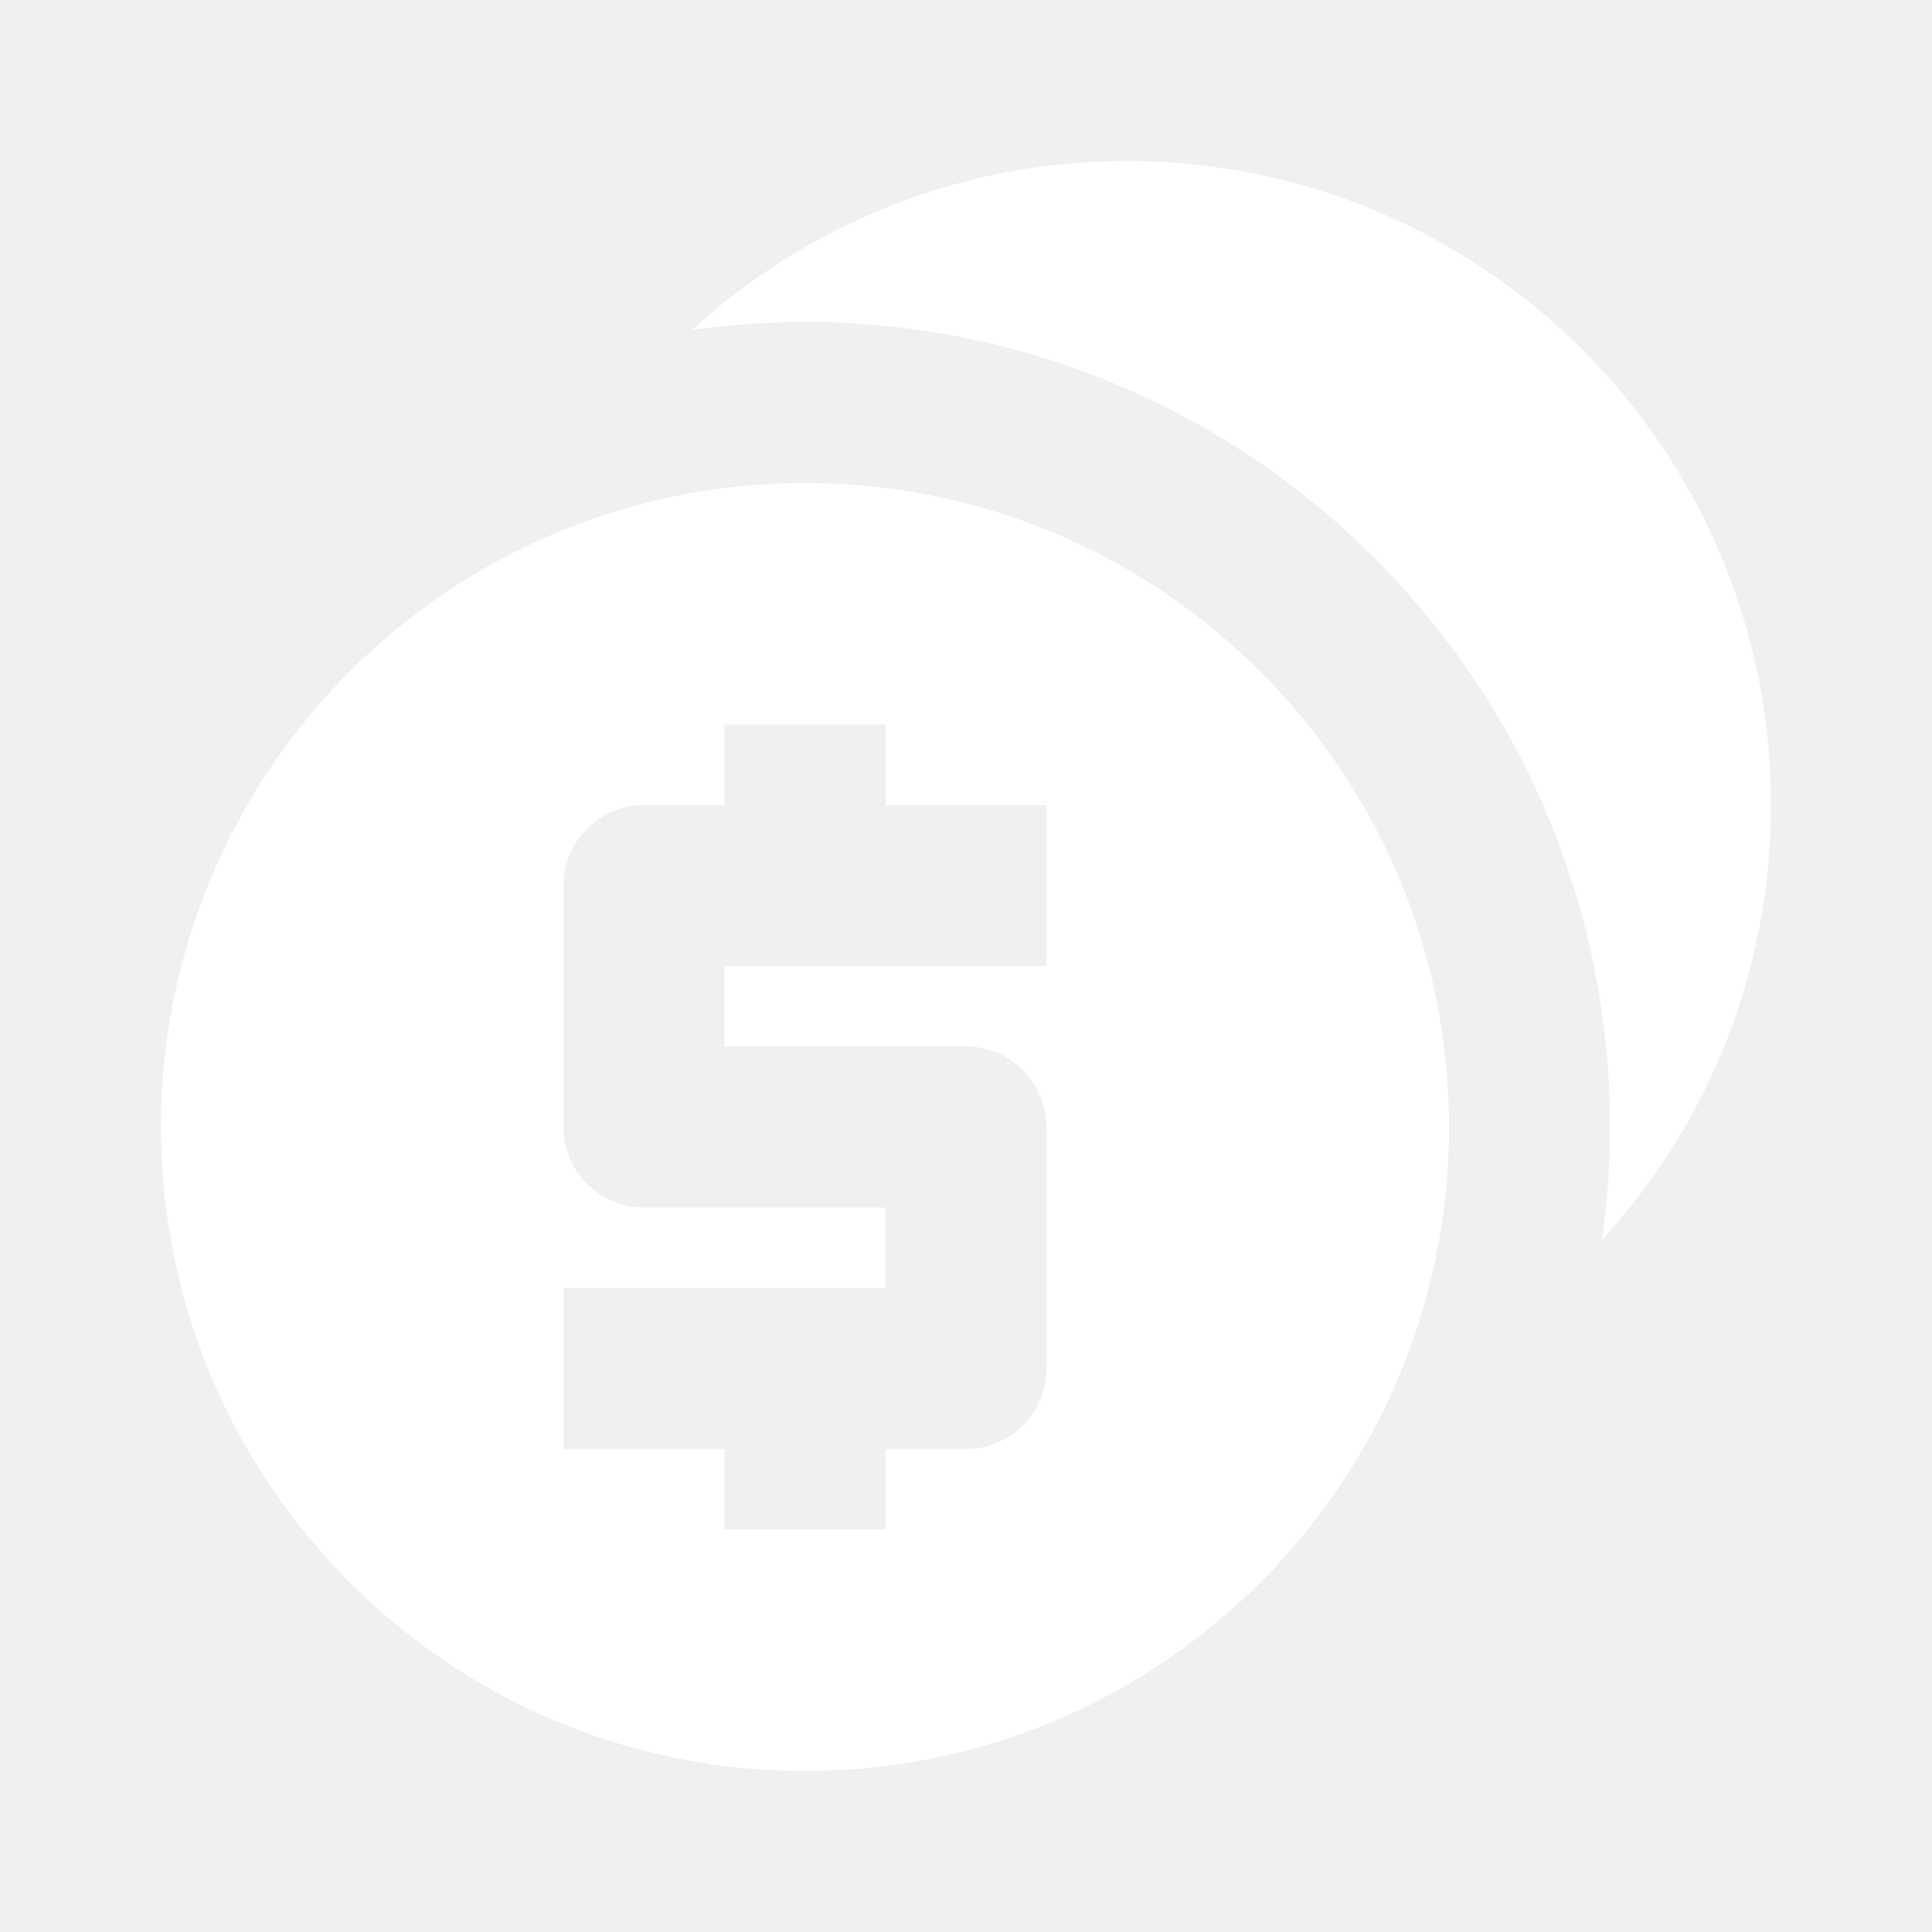
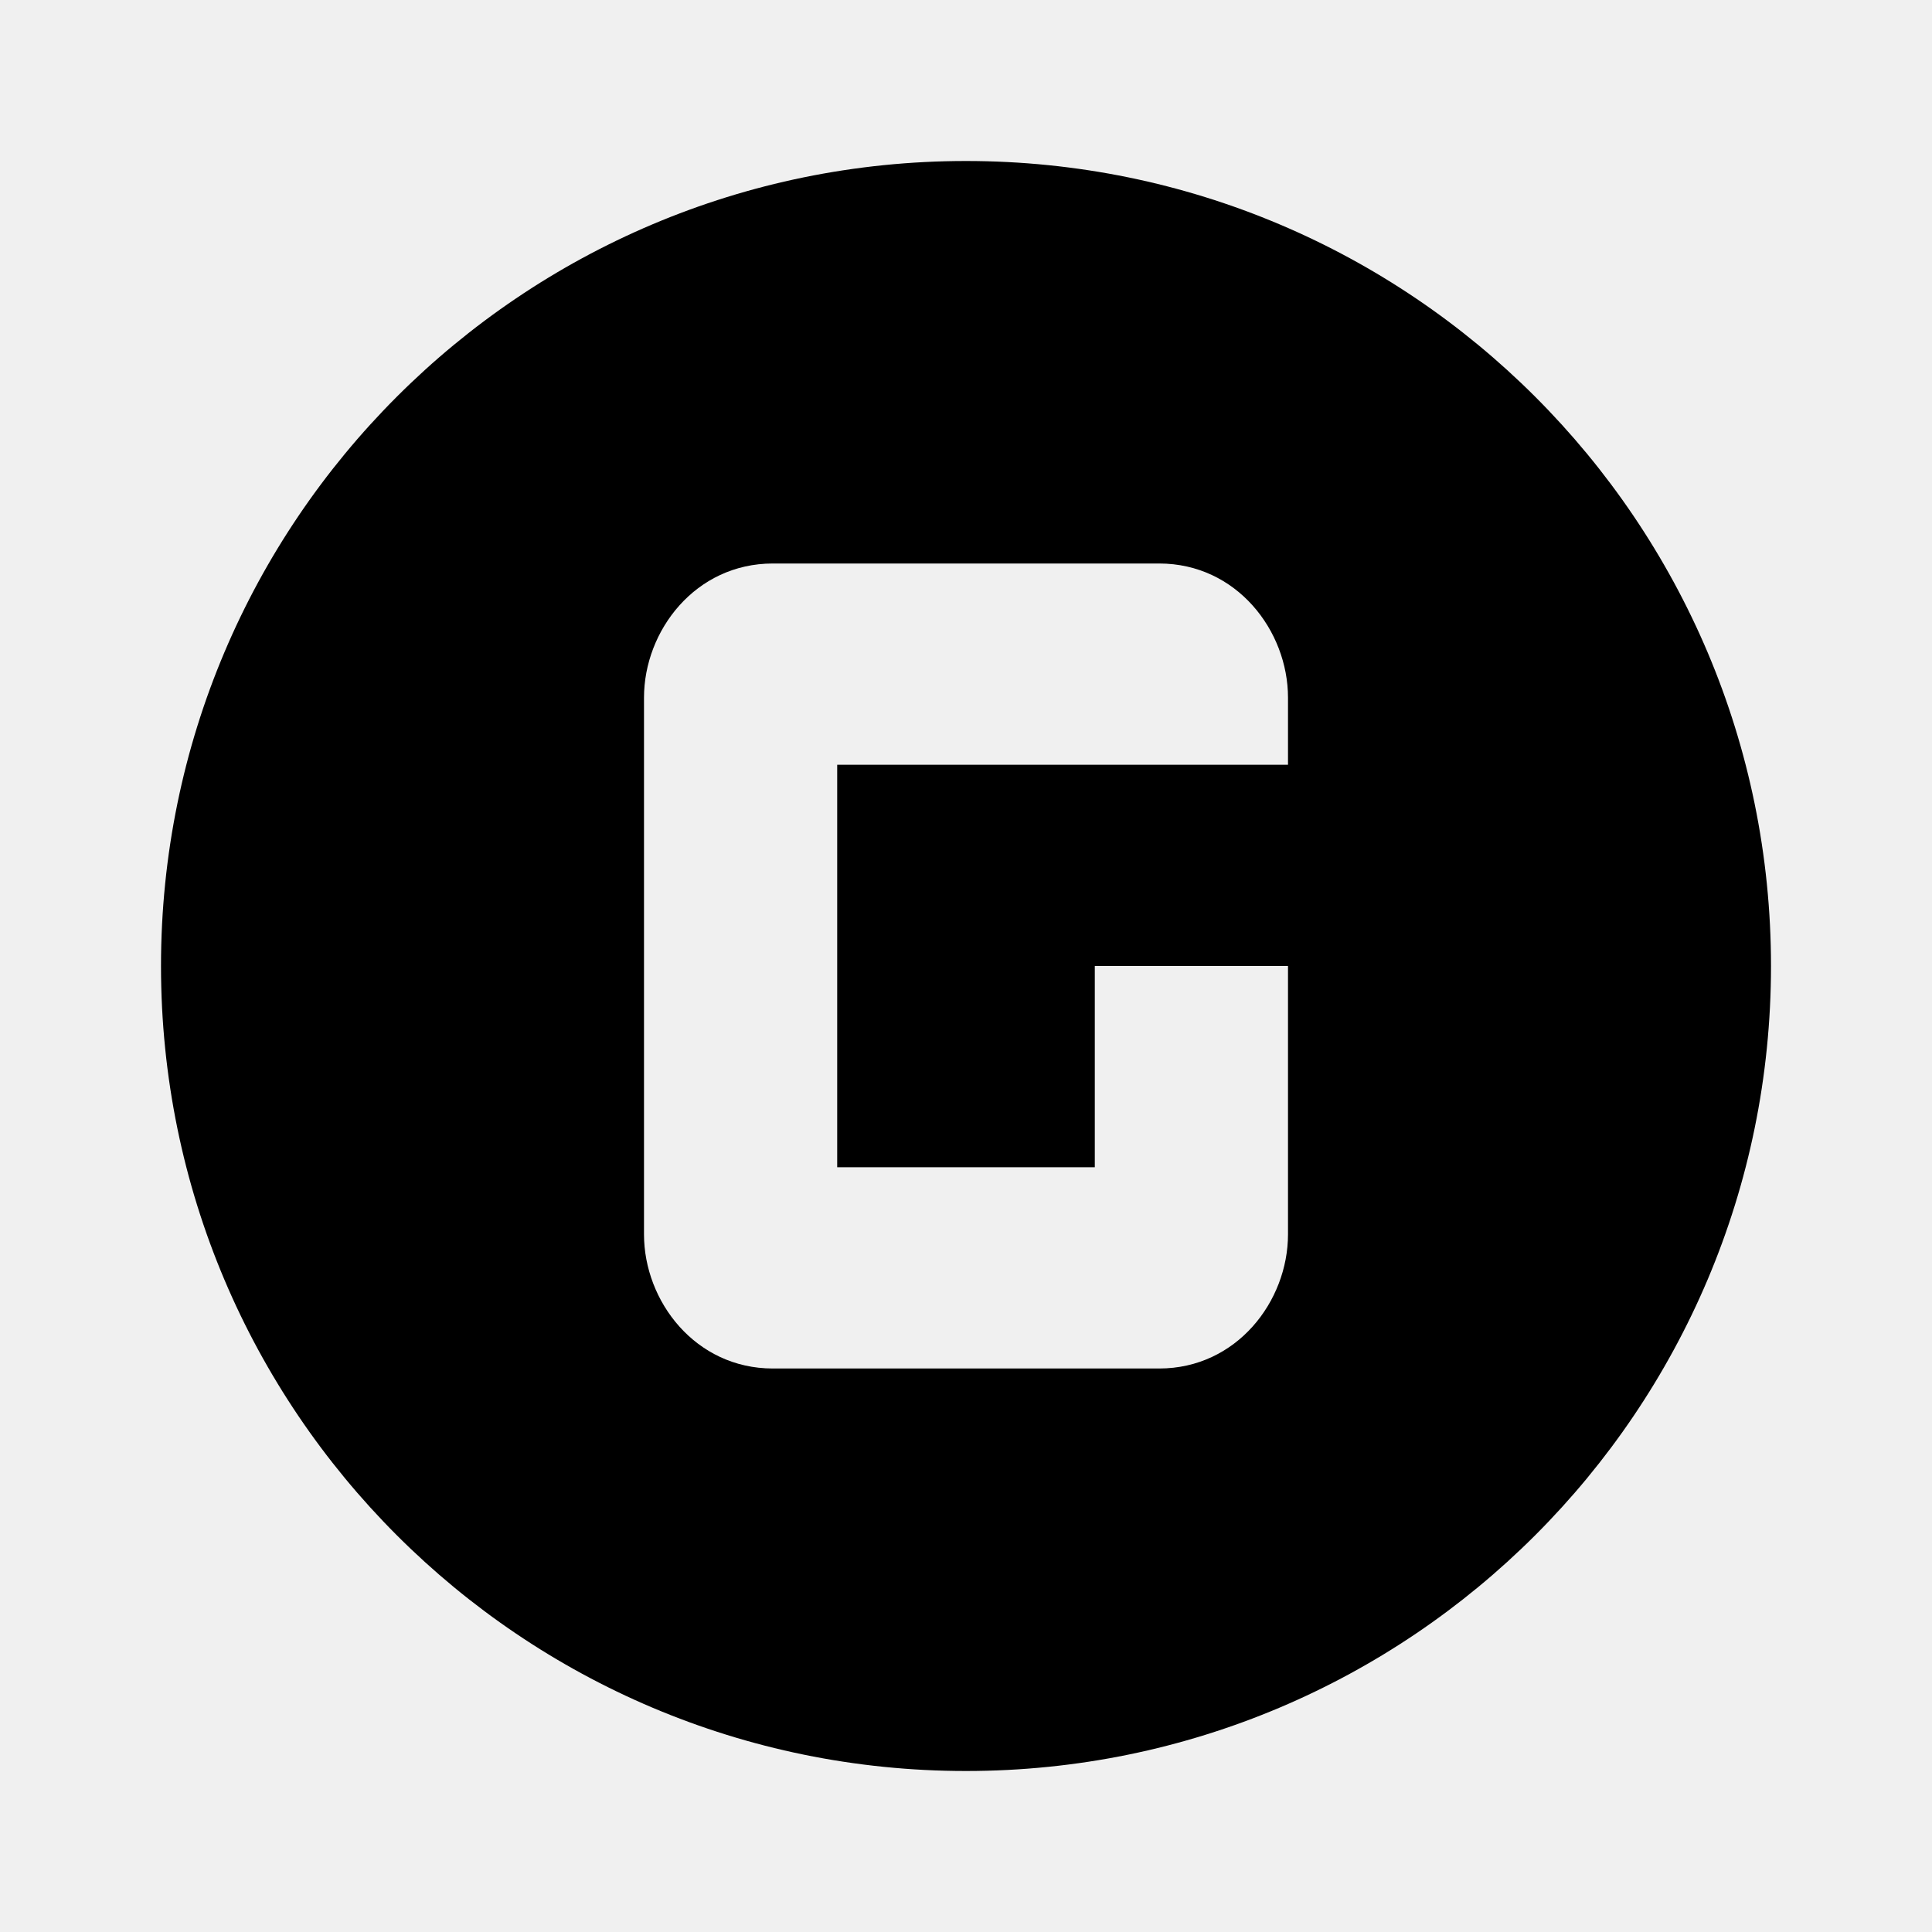
<svg xmlns="http://www.w3.org/2000/svg" width="24px" height="24px" viewBox="0 0 24 24" version="1.1">
  <defs />
  <g id="Assets" stroke="none" stroke-width="1" fill="none" fill-rule="evenodd">
-     <g id="ic_gold" fill="#ffffff">
-       <path d="M19.903,15.4 C21.205,13.977 22,12.081 22,10 C22,5.582 18.418,2 14,2 C11.919,2 10.023,2.795 8.6,4.097 C9.058,4.033 9.525,4 10,4 C15.523,4 20,8.477 20,14 C20,14.475 19.967,14.942 19.903,15.4 L19.903,15.4 Z M10,22 C14.418,22 18,18.418 18,14 C18,9.582 14.418,6 10,6 C5.582,6 2,9.582 2,14 C2,18.418 5.582,22 10,22 Z M9,19 L11,19 L11,18 L12,18 C12.55,18 13,17.55 13,17 L13,14 C13,13.45 12.55,13 12,13 L9,13 L9,12 L13,12 L13,10 L11,10 L11,9 L9,9 L9,10 L8,10 C7.45,10 7,10.45 7,11 L7,14 C7,14.55 7.45,15 8,15 L11,15 L11,16 L7,16 L7,18 L9,18 L9,19 Z" id="Oval-1-Copy" />
+     <g id="ic_gold" fill="#000000">
+       <path d="M12,22 C17.523,22 22,17.523 22,12 C22,6.477 17.523,2 12,2 C6.477,2 2,6.477 2,12 C2,17.523 6.477,22 12,22 Z M14.4,7 L9.6,7 C8.64,7 8,7.833 8,8.667 L8,15.333 C8,16.167 8.64,17 9.6,17 L14.4,17 C15.36,17 16,16.167 16,15.333 L16,12 L13.6,12 L13.6,14.5 L10.4,14.5 L10.4,9.5 L16,9.5 L16,8.667 C16,7.833 15.36,7 14.4,7 Z" id="Oval-30" />
    </g>
  </g>
</svg>
